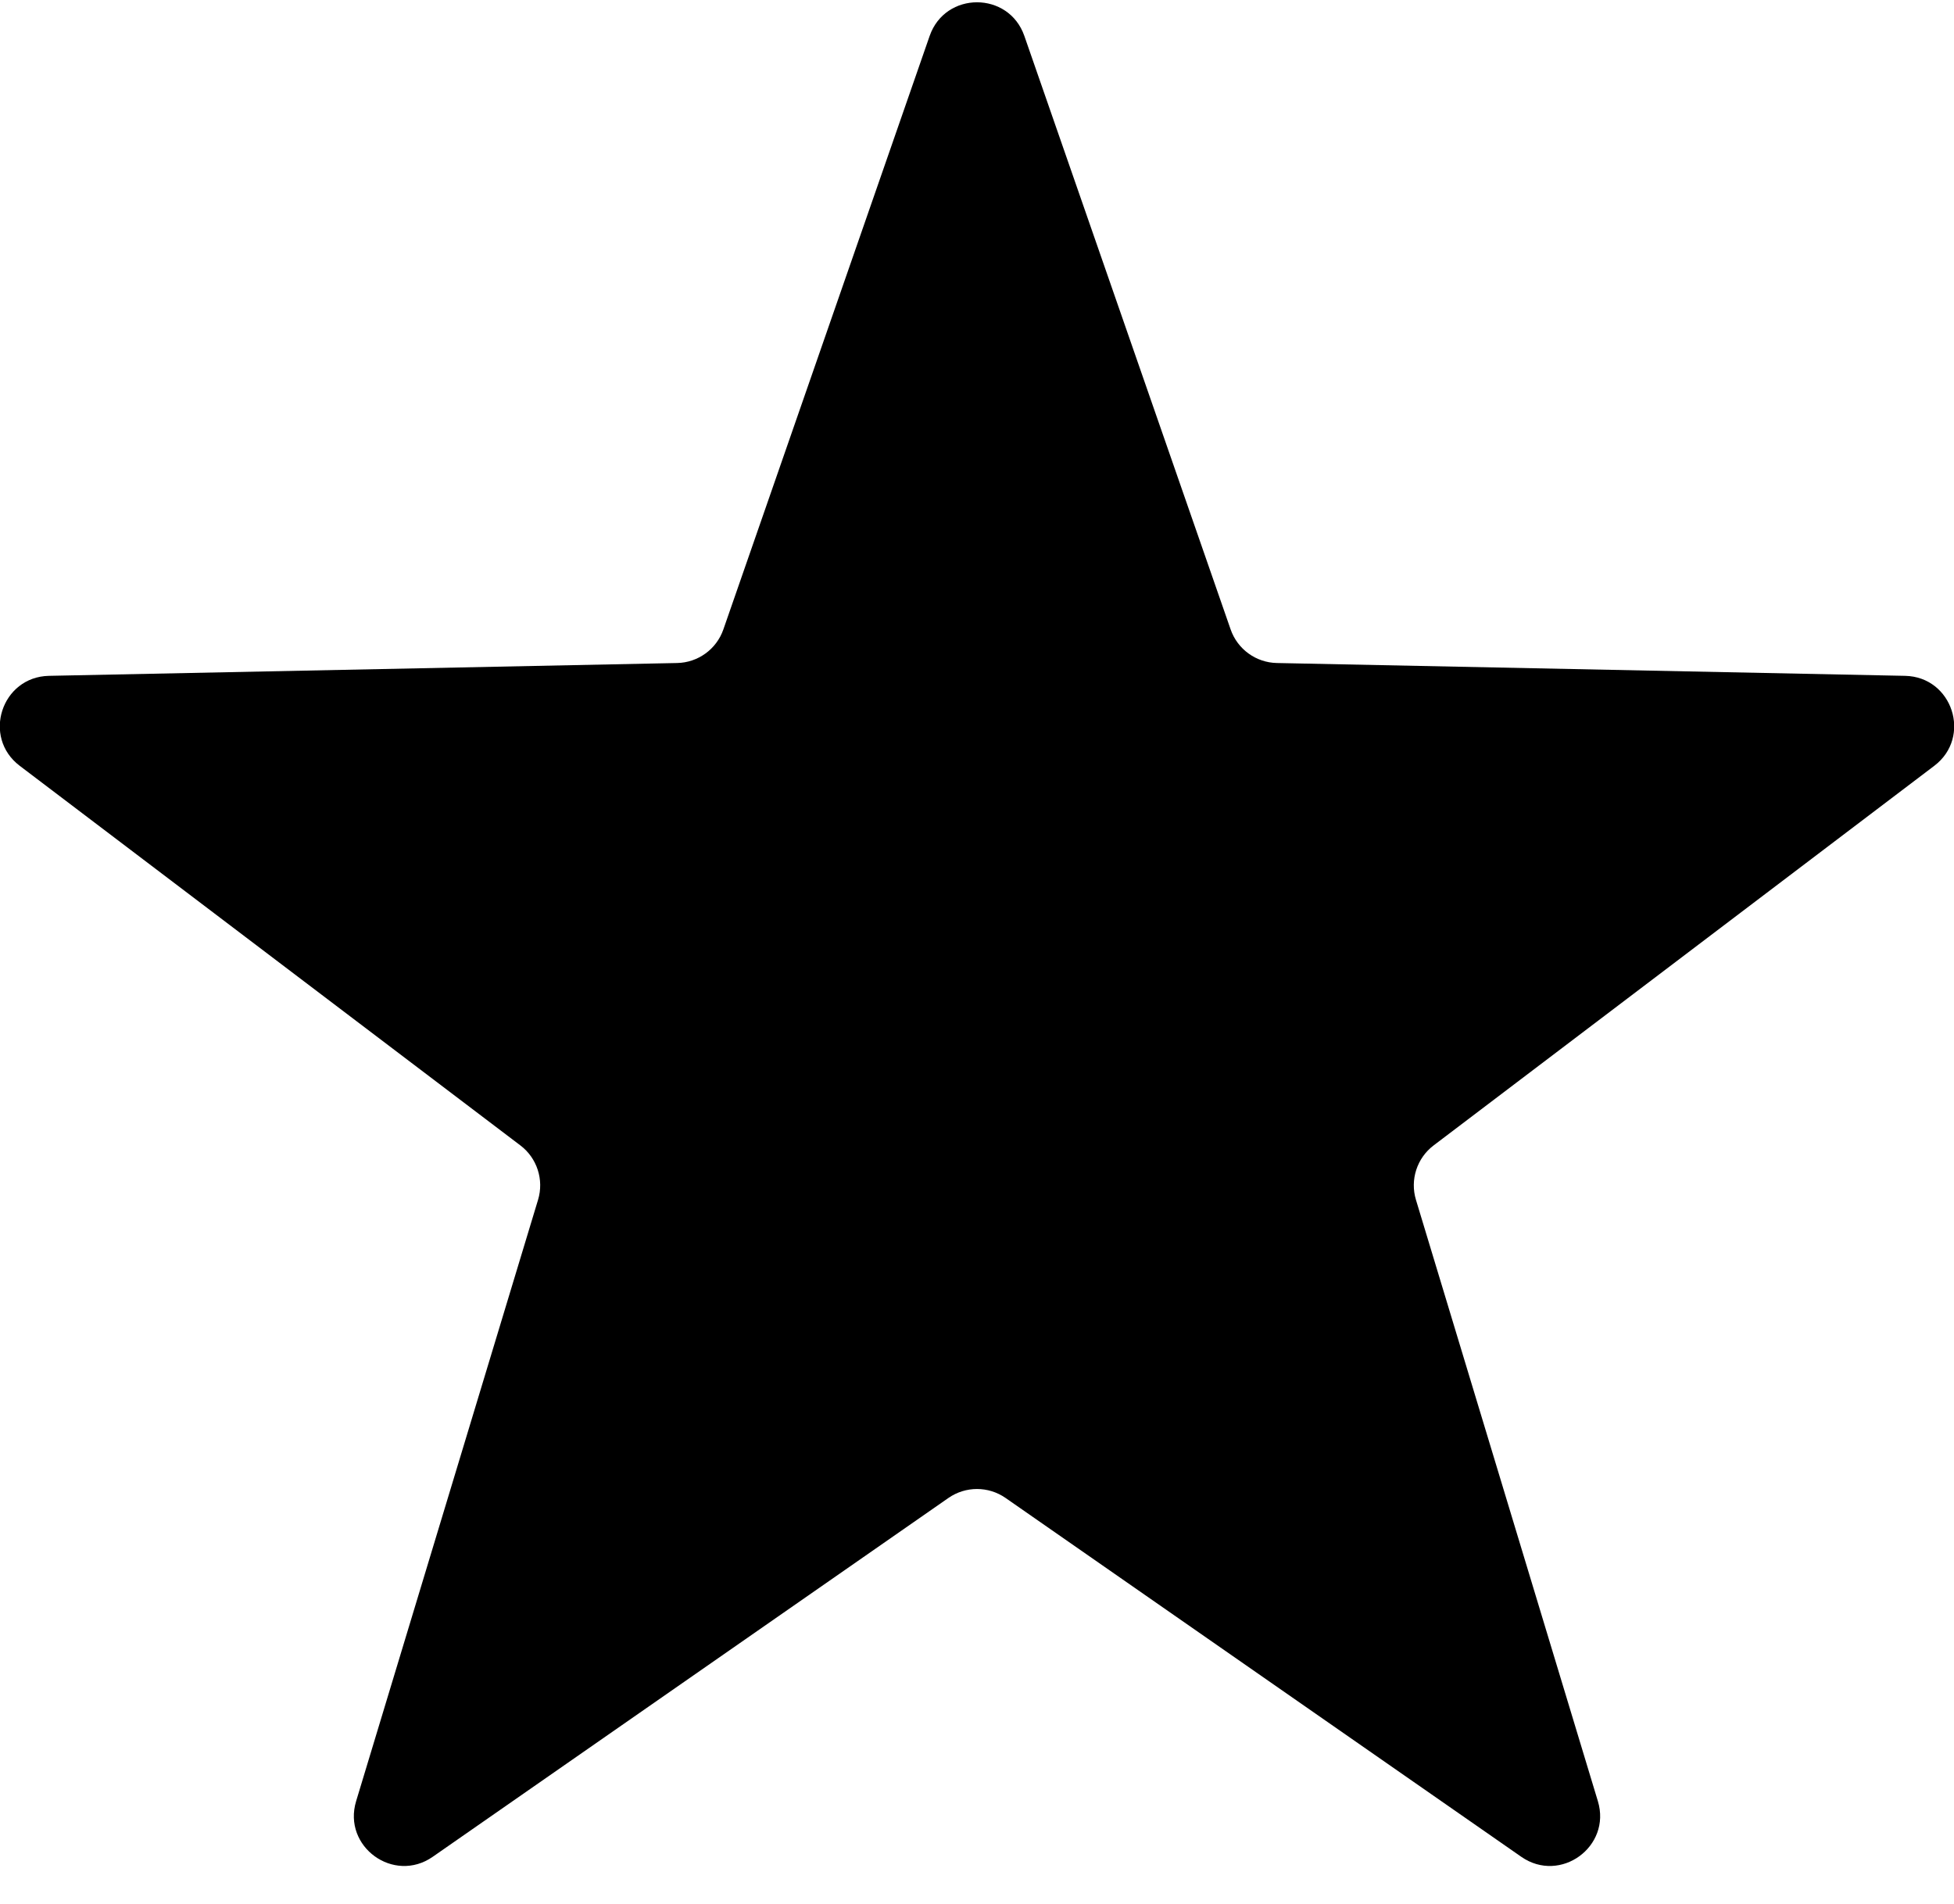
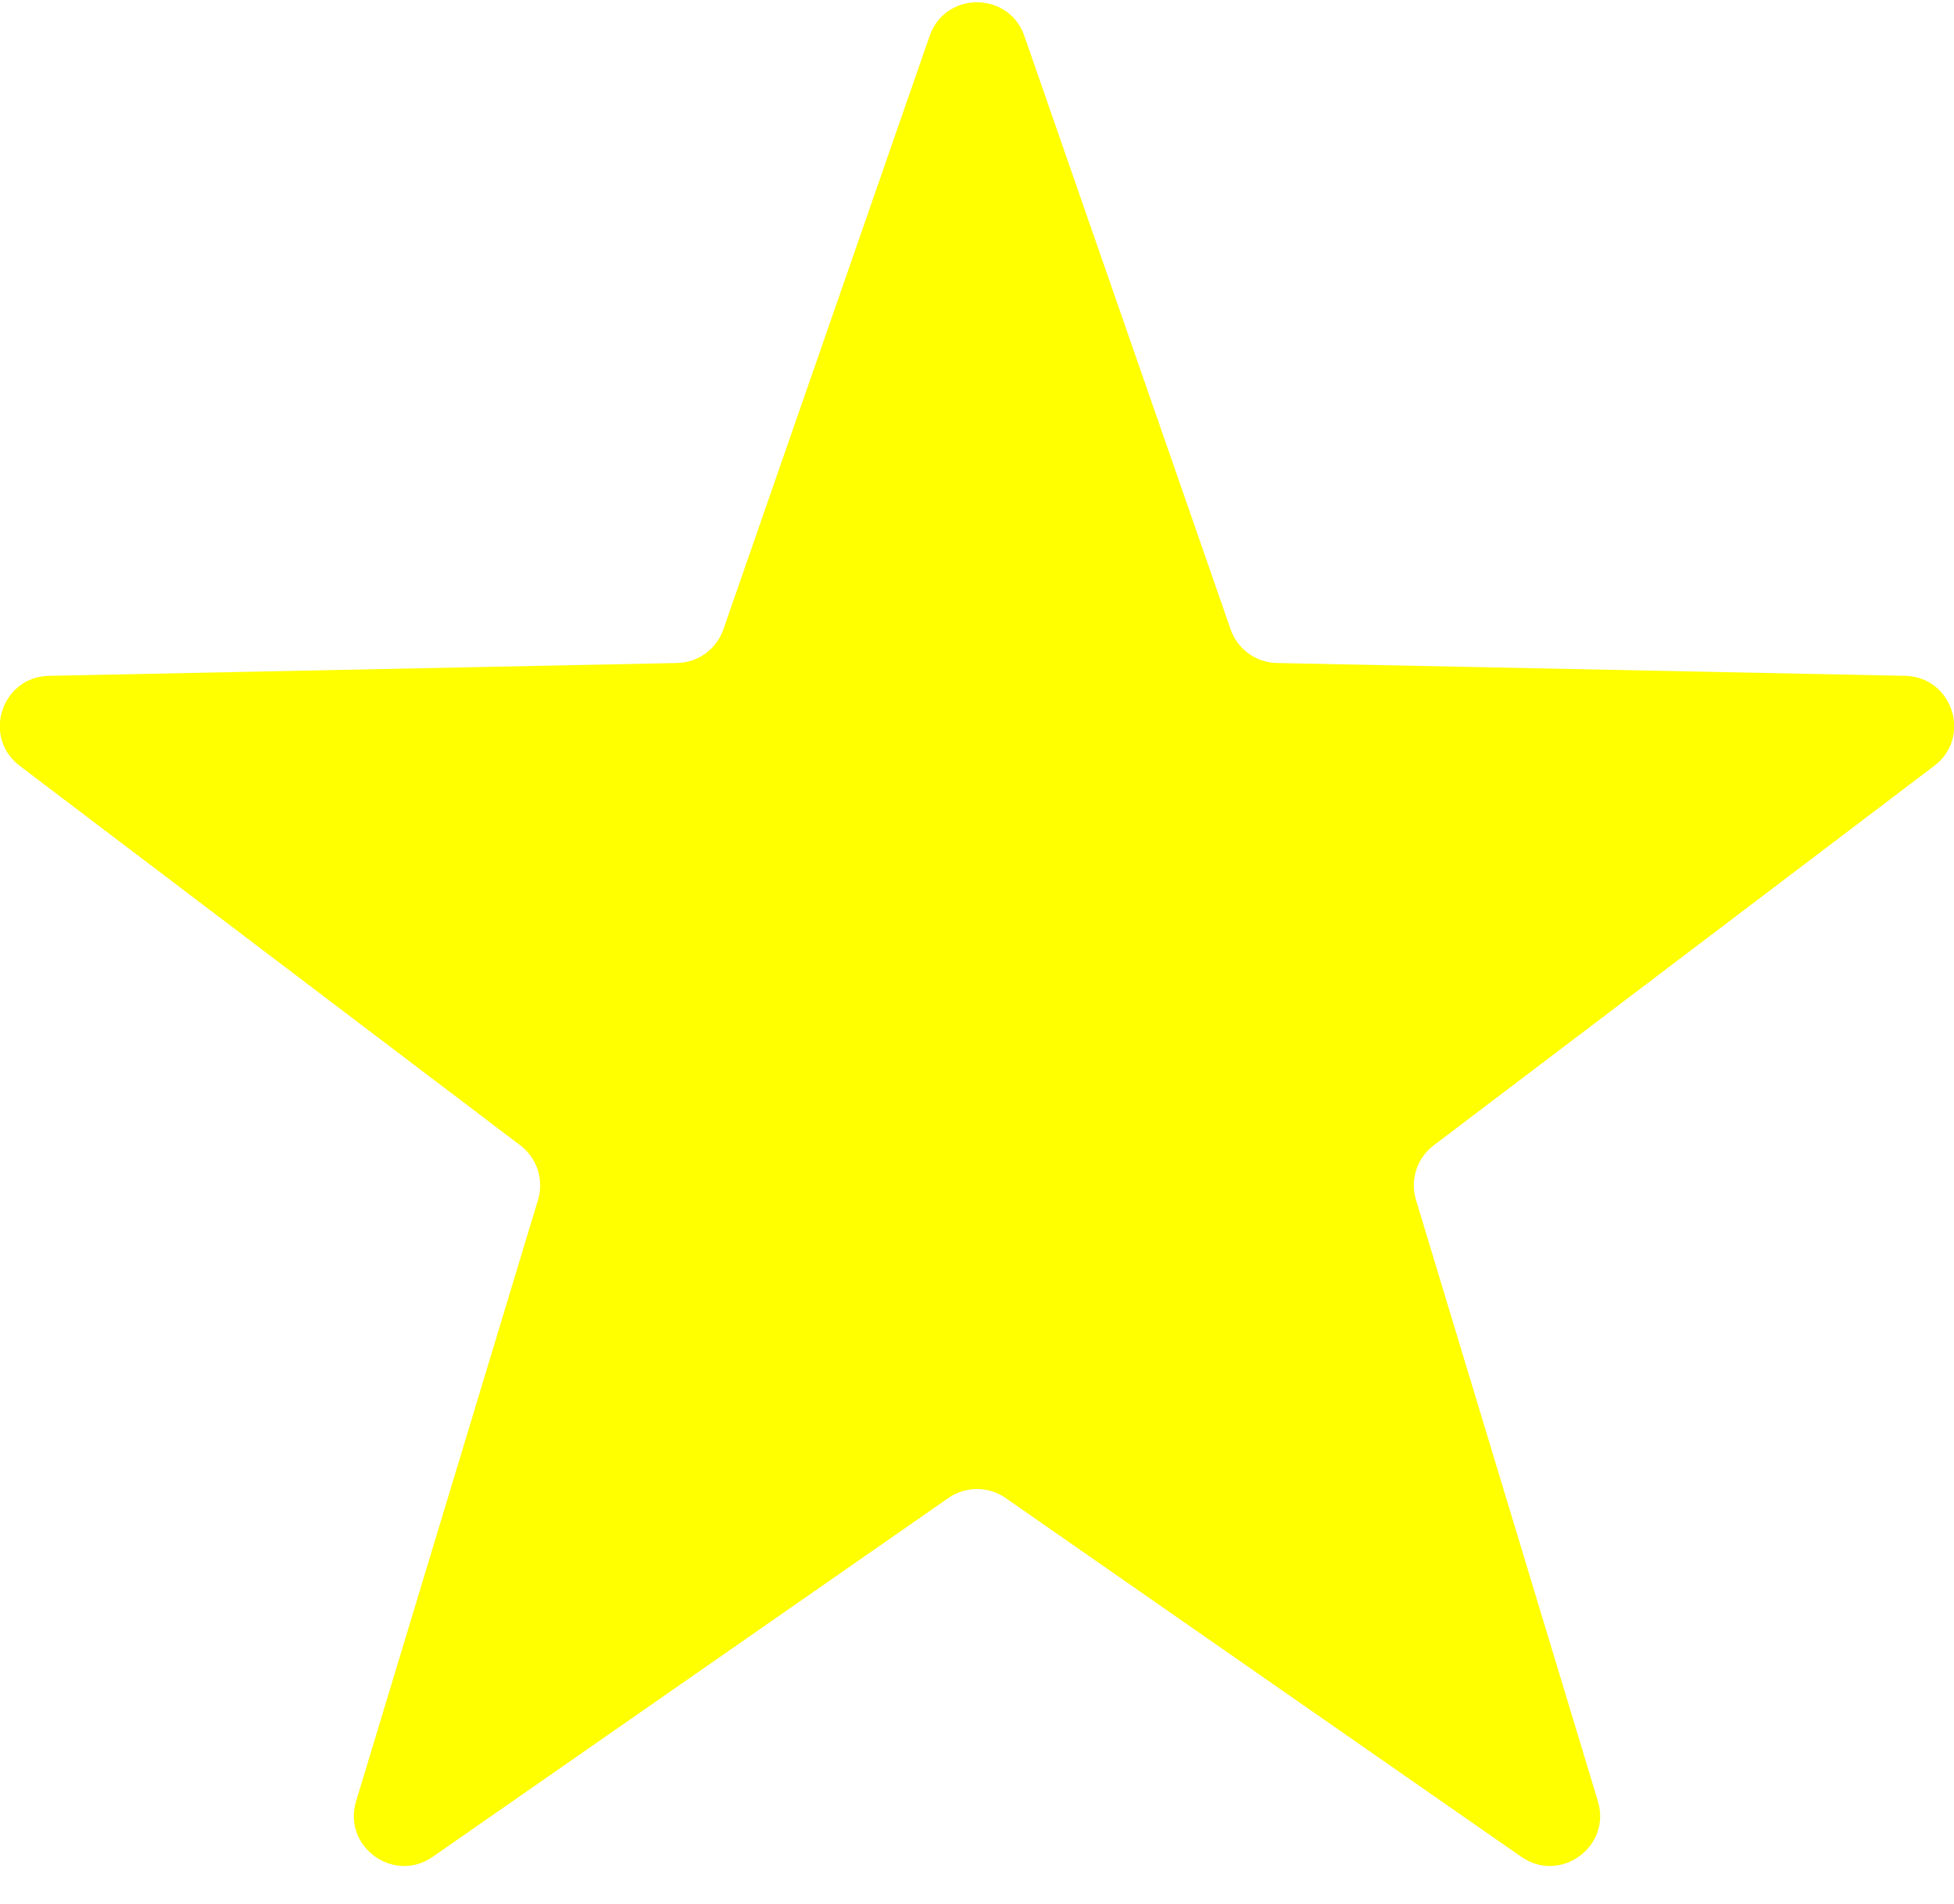
<svg xmlns="http://www.w3.org/2000/svg" width="39" height="38" viewBox="0 0 39 38" fill="none">
-   <path d="M18.555 0.717C18.867 -0.178 20.133 -0.178 20.445 0.717L24.562 12.562C24.699 12.957 25.068 13.225 25.486 13.233L38.023 13.489C38.97 13.508 39.362 14.712 38.606 15.285L28.614 22.861C28.281 23.113 28.14 23.547 28.261 23.947L31.892 35.949C32.167 36.857 31.142 37.601 30.364 37.06L20.071 29.898C19.728 29.659 19.272 29.659 18.929 29.898L8.636 37.06C7.858 37.601 6.833 36.857 7.108 35.949L10.739 23.947C10.86 23.547 10.719 23.113 10.386 22.861L0.394 15.285C-0.362 14.712 0.03 13.508 0.978 13.489L13.514 13.233C13.932 13.225 14.301 12.957 14.438 12.562L18.555 0.717Z" fill="black" />
+   <path d="M18.555 0.717C18.867 -0.178 20.133 -0.178 20.445 0.717L24.562 12.562C24.699 12.957 25.068 13.225 25.486 13.233L38.023 13.489C38.97 13.508 39.362 14.712 38.606 15.285L28.614 22.861C28.281 23.113 28.14 23.547 28.261 23.947L31.892 35.949C32.167 36.857 31.142 37.601 30.364 37.06L20.071 29.898C19.728 29.659 19.272 29.659 18.929 29.898L8.636 37.06C7.858 37.601 6.833 36.857 7.108 35.949L10.739 23.947C10.86 23.547 10.719 23.113 10.386 22.861L0.394 15.285C-0.362 14.712 0.03 13.508 0.978 13.489L13.514 13.233C13.932 13.225 14.301 12.957 14.438 12.562L18.555 0.717Z" fill="yellow" />
</svg>
